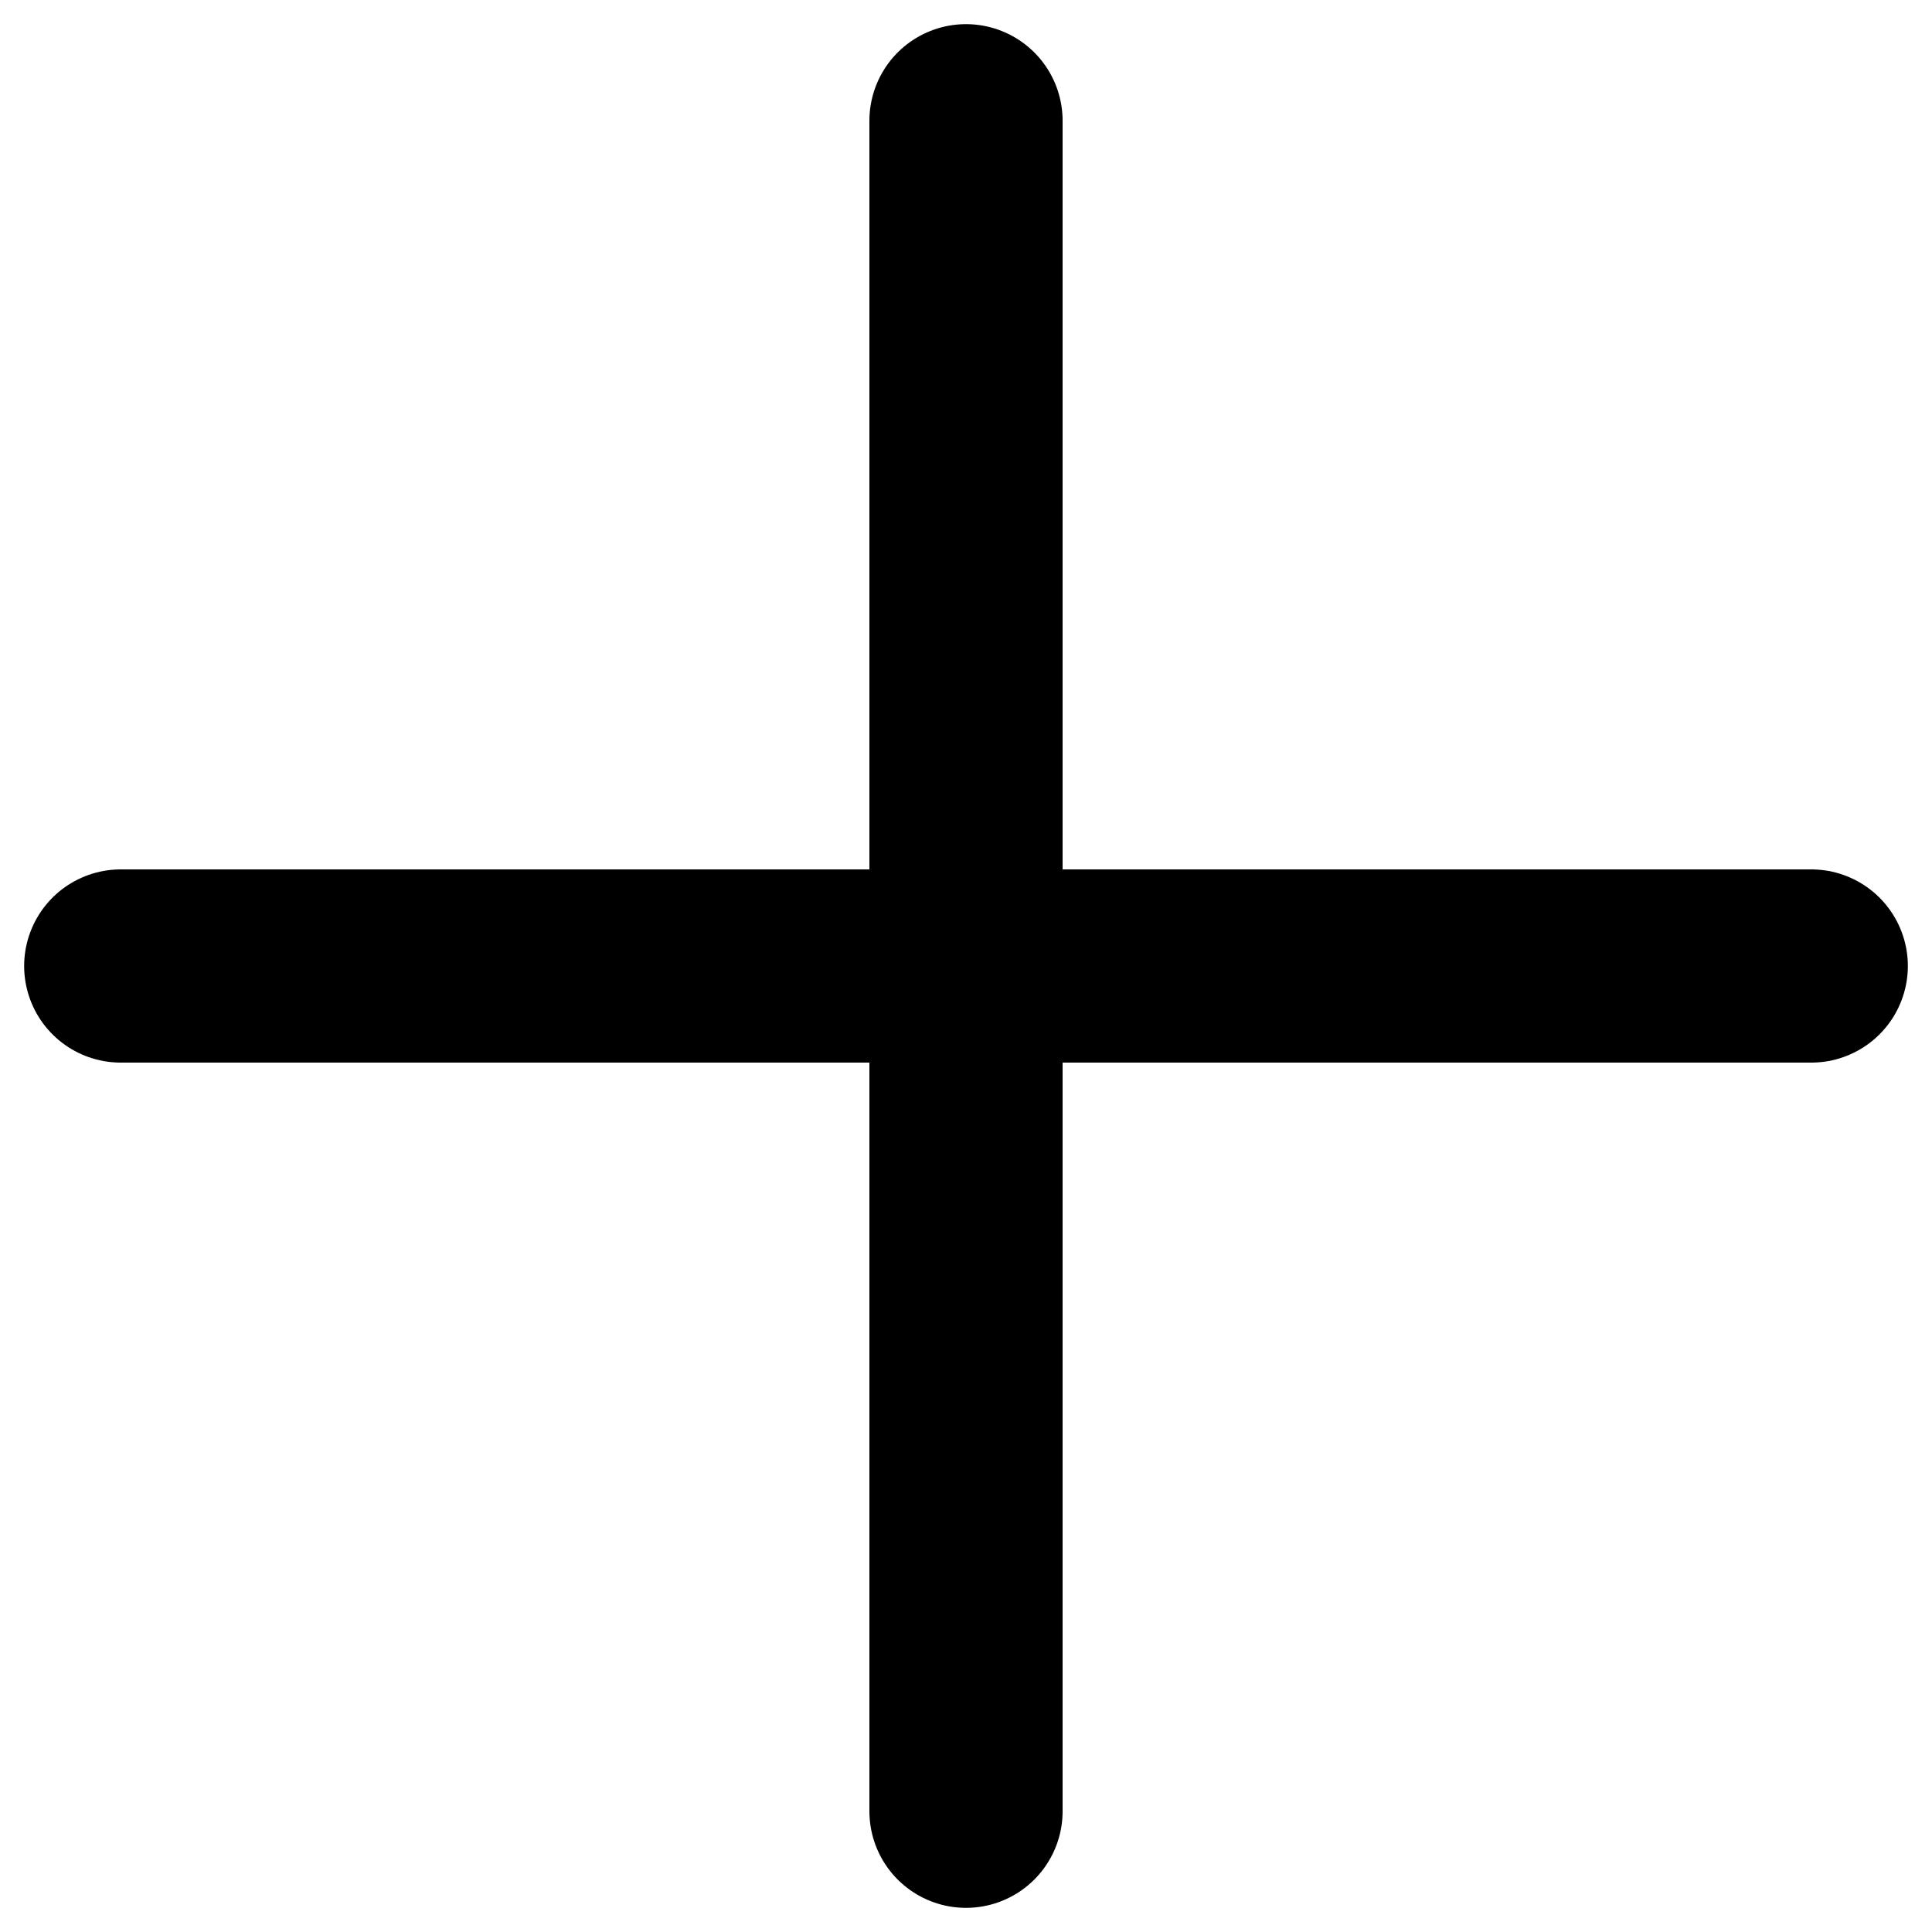
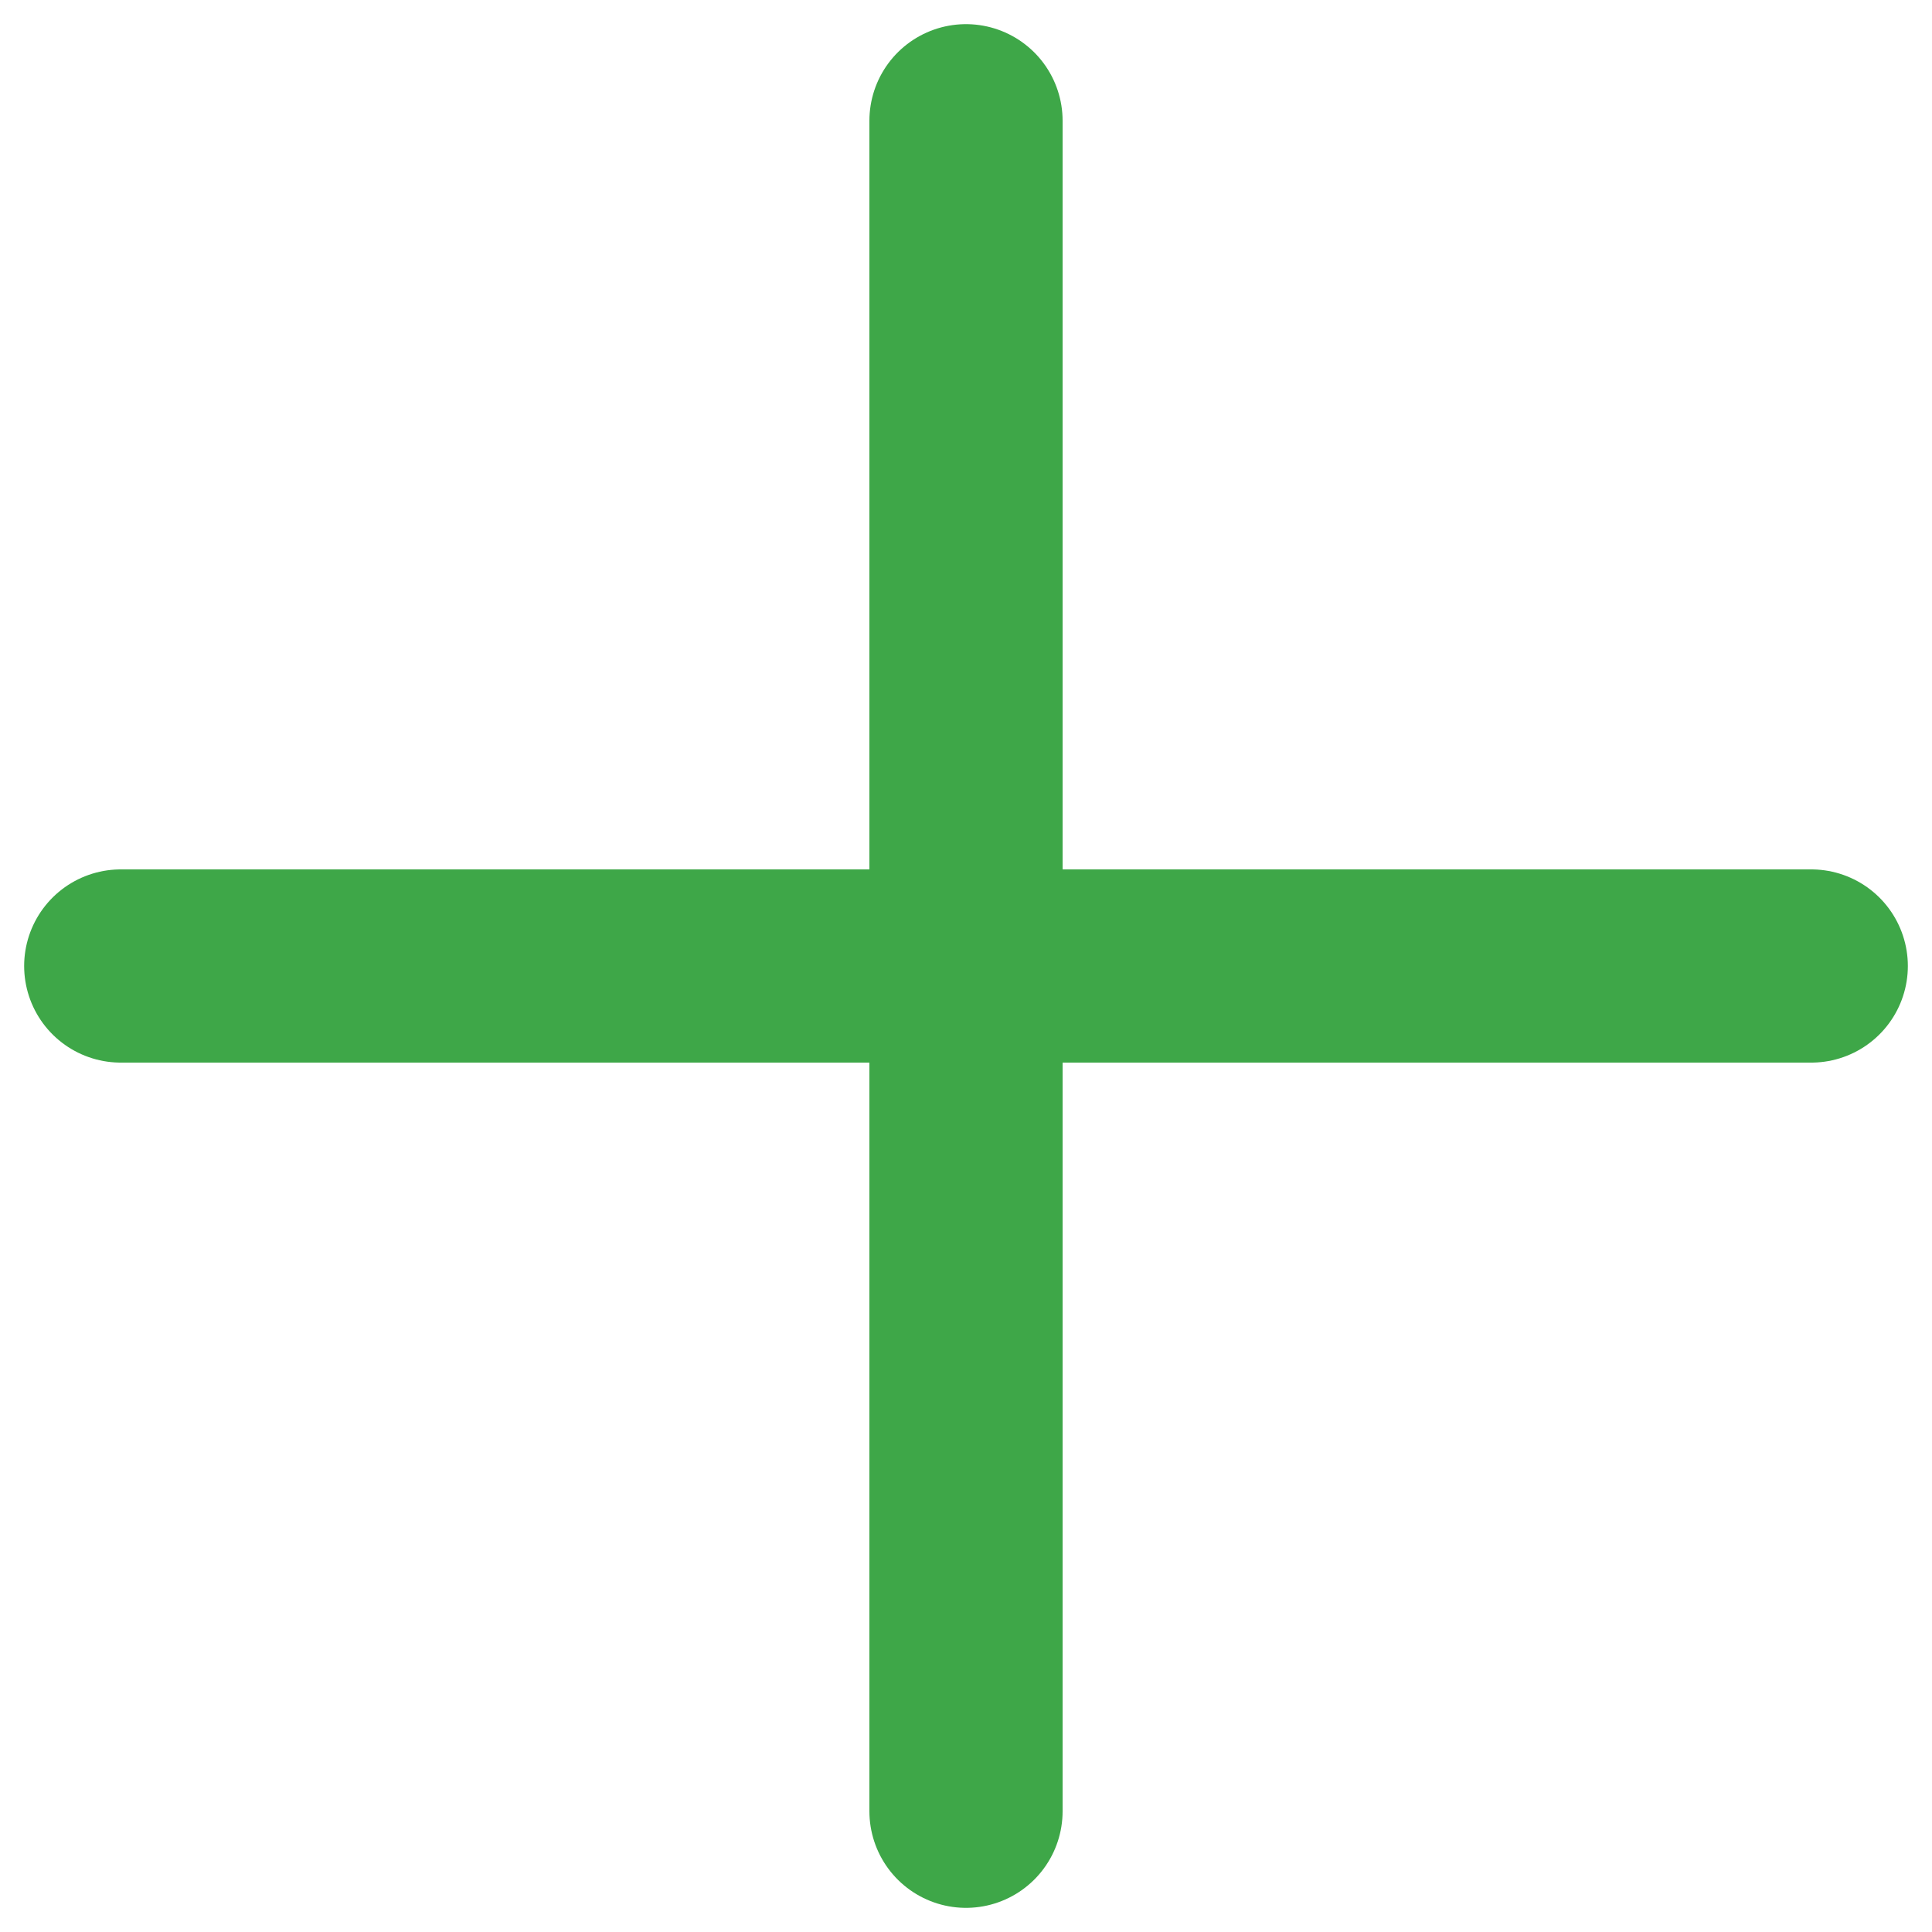
<svg xmlns="http://www.w3.org/2000/svg" width="20" height="20" viewBox="0 0 20 20" fill="none">
-   <path d="M10 1.25V18.75" stroke="currentColor" stroke-width="2" stroke-linecap="round" stroke-linejoin="round" />
-   <path d="M1.25 10H18.75" stroke="currentColor" stroke-width="2" stroke-linecap="round" stroke-linejoin="round" />
+   <path d="M10 1.25V18.75" stroke="#3EA748" stroke-width="2" stroke-linecap="round" stroke-linejoin="round" />
+   <path d="M1.25 10H18.75" stroke="#3EA748" stroke-width="2" stroke-linecap="round" stroke-linejoin="round" />
</svg>
